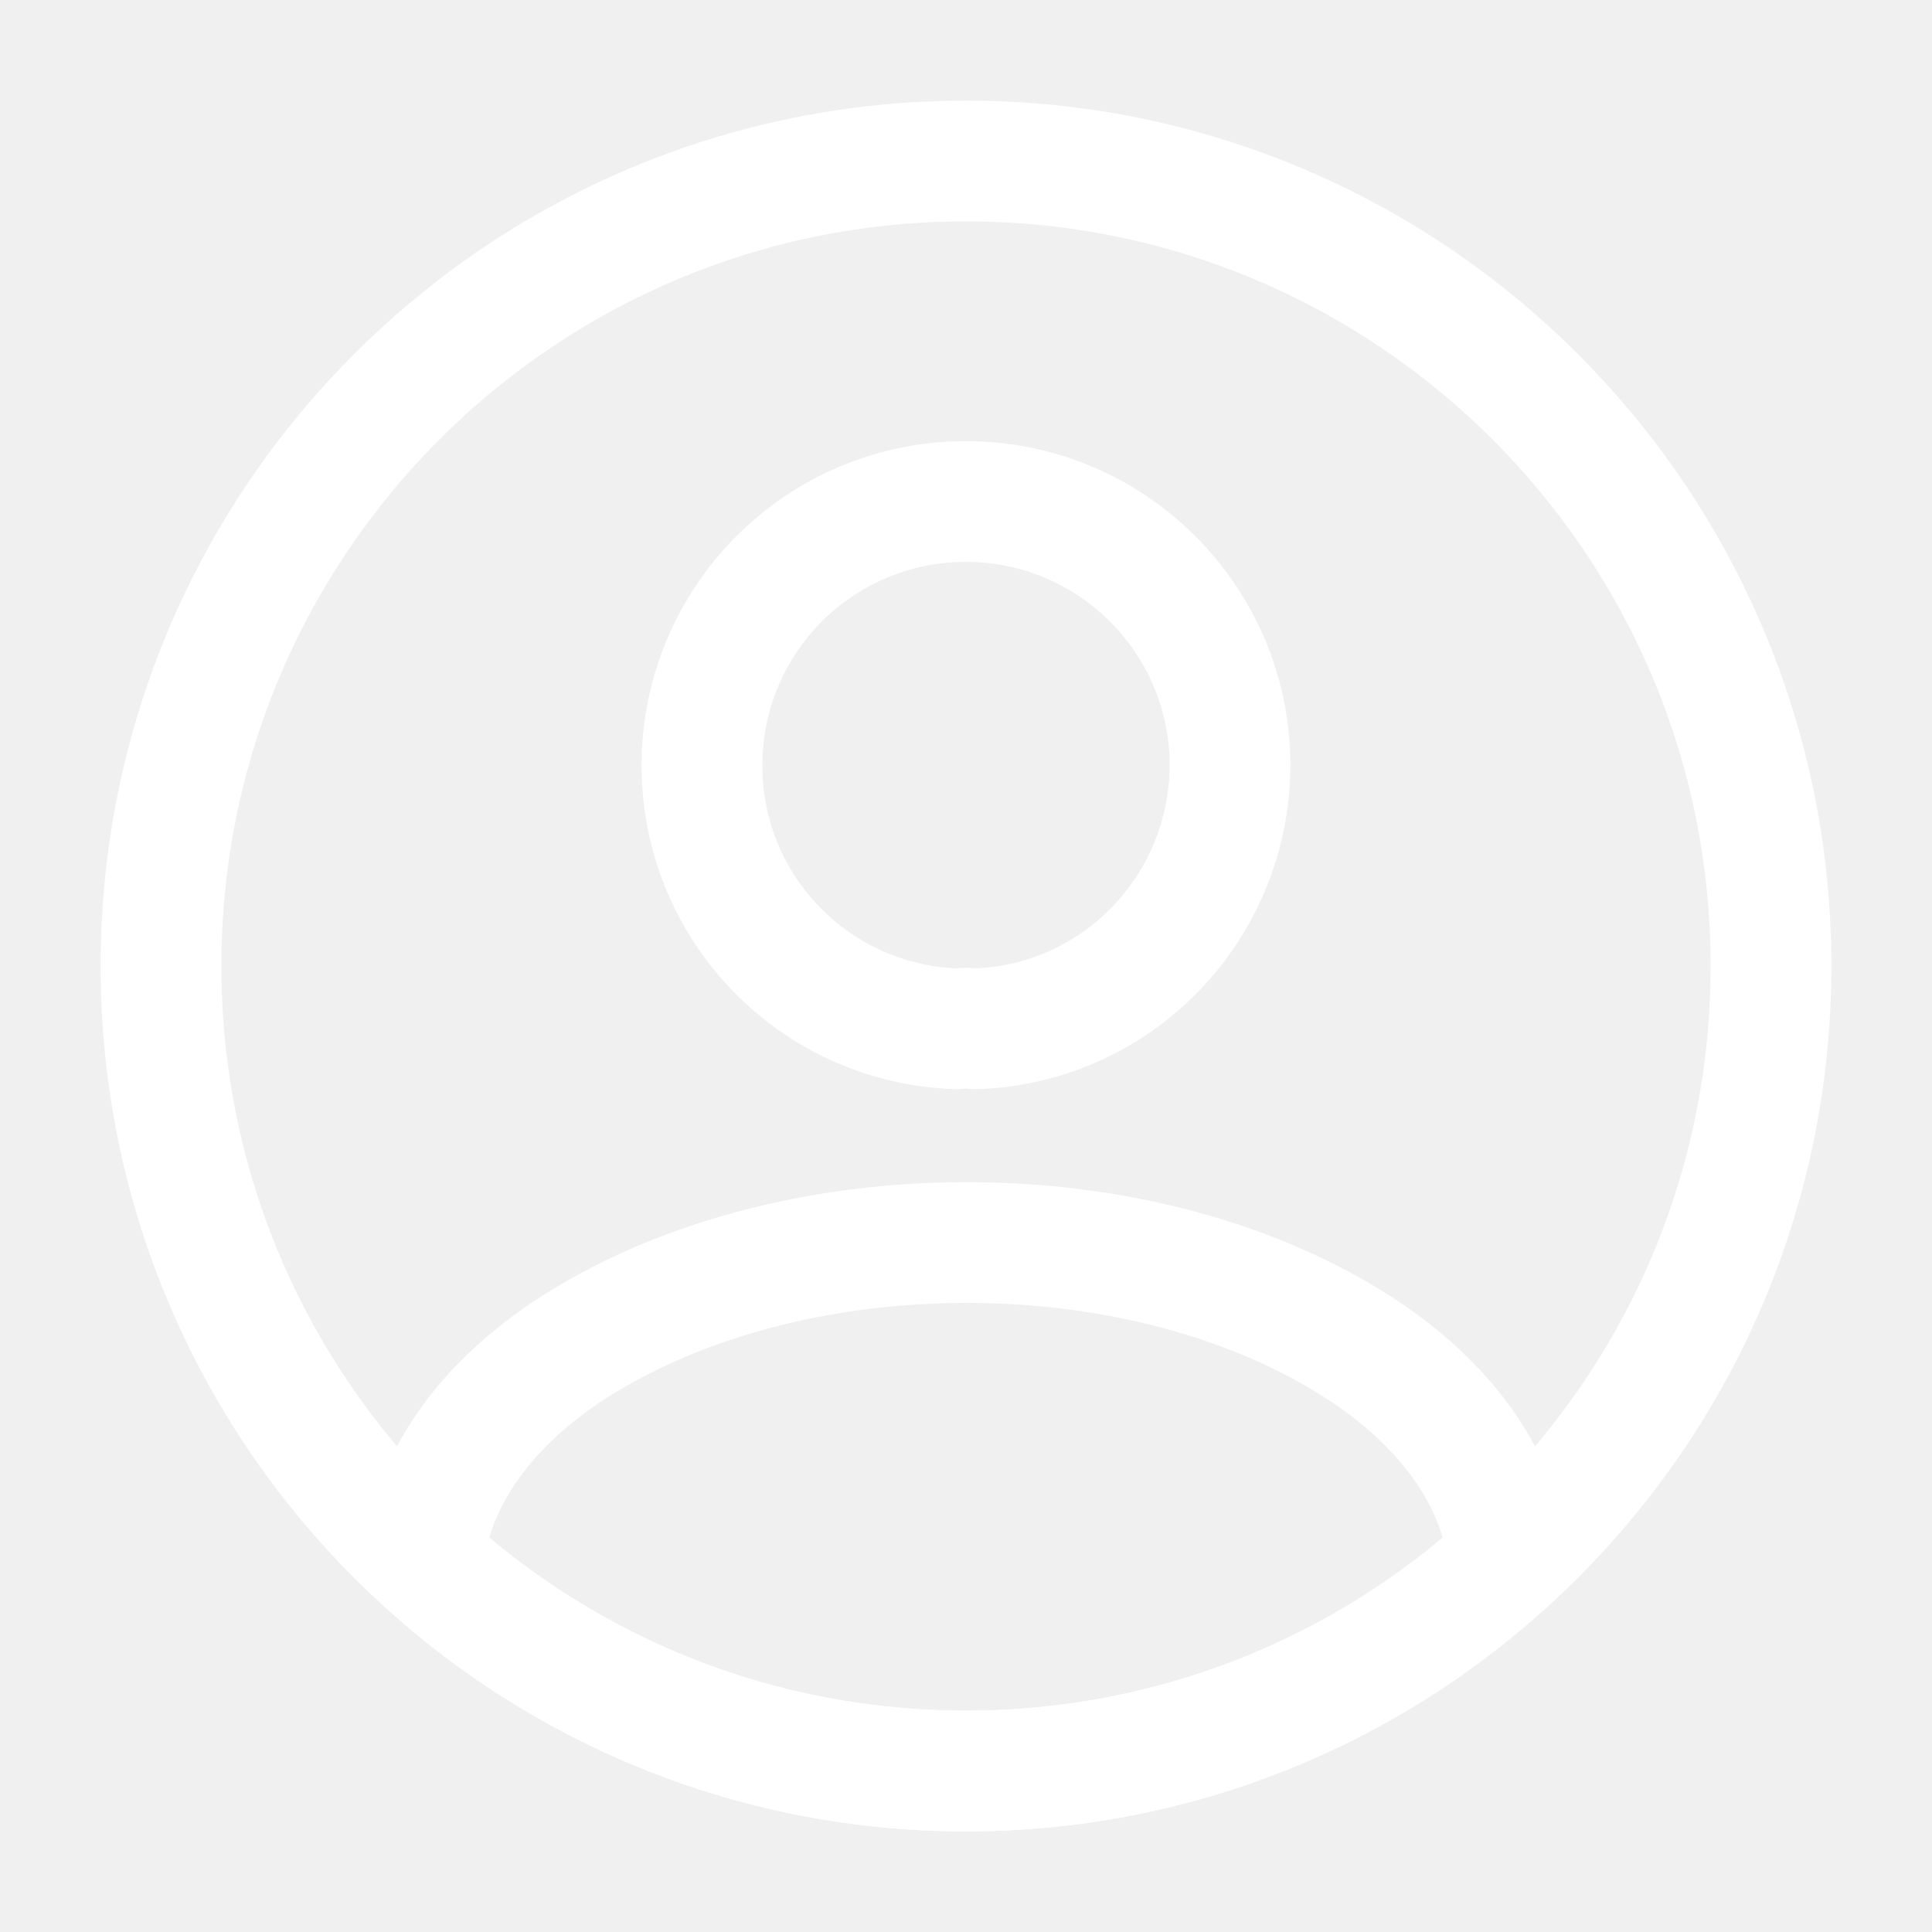
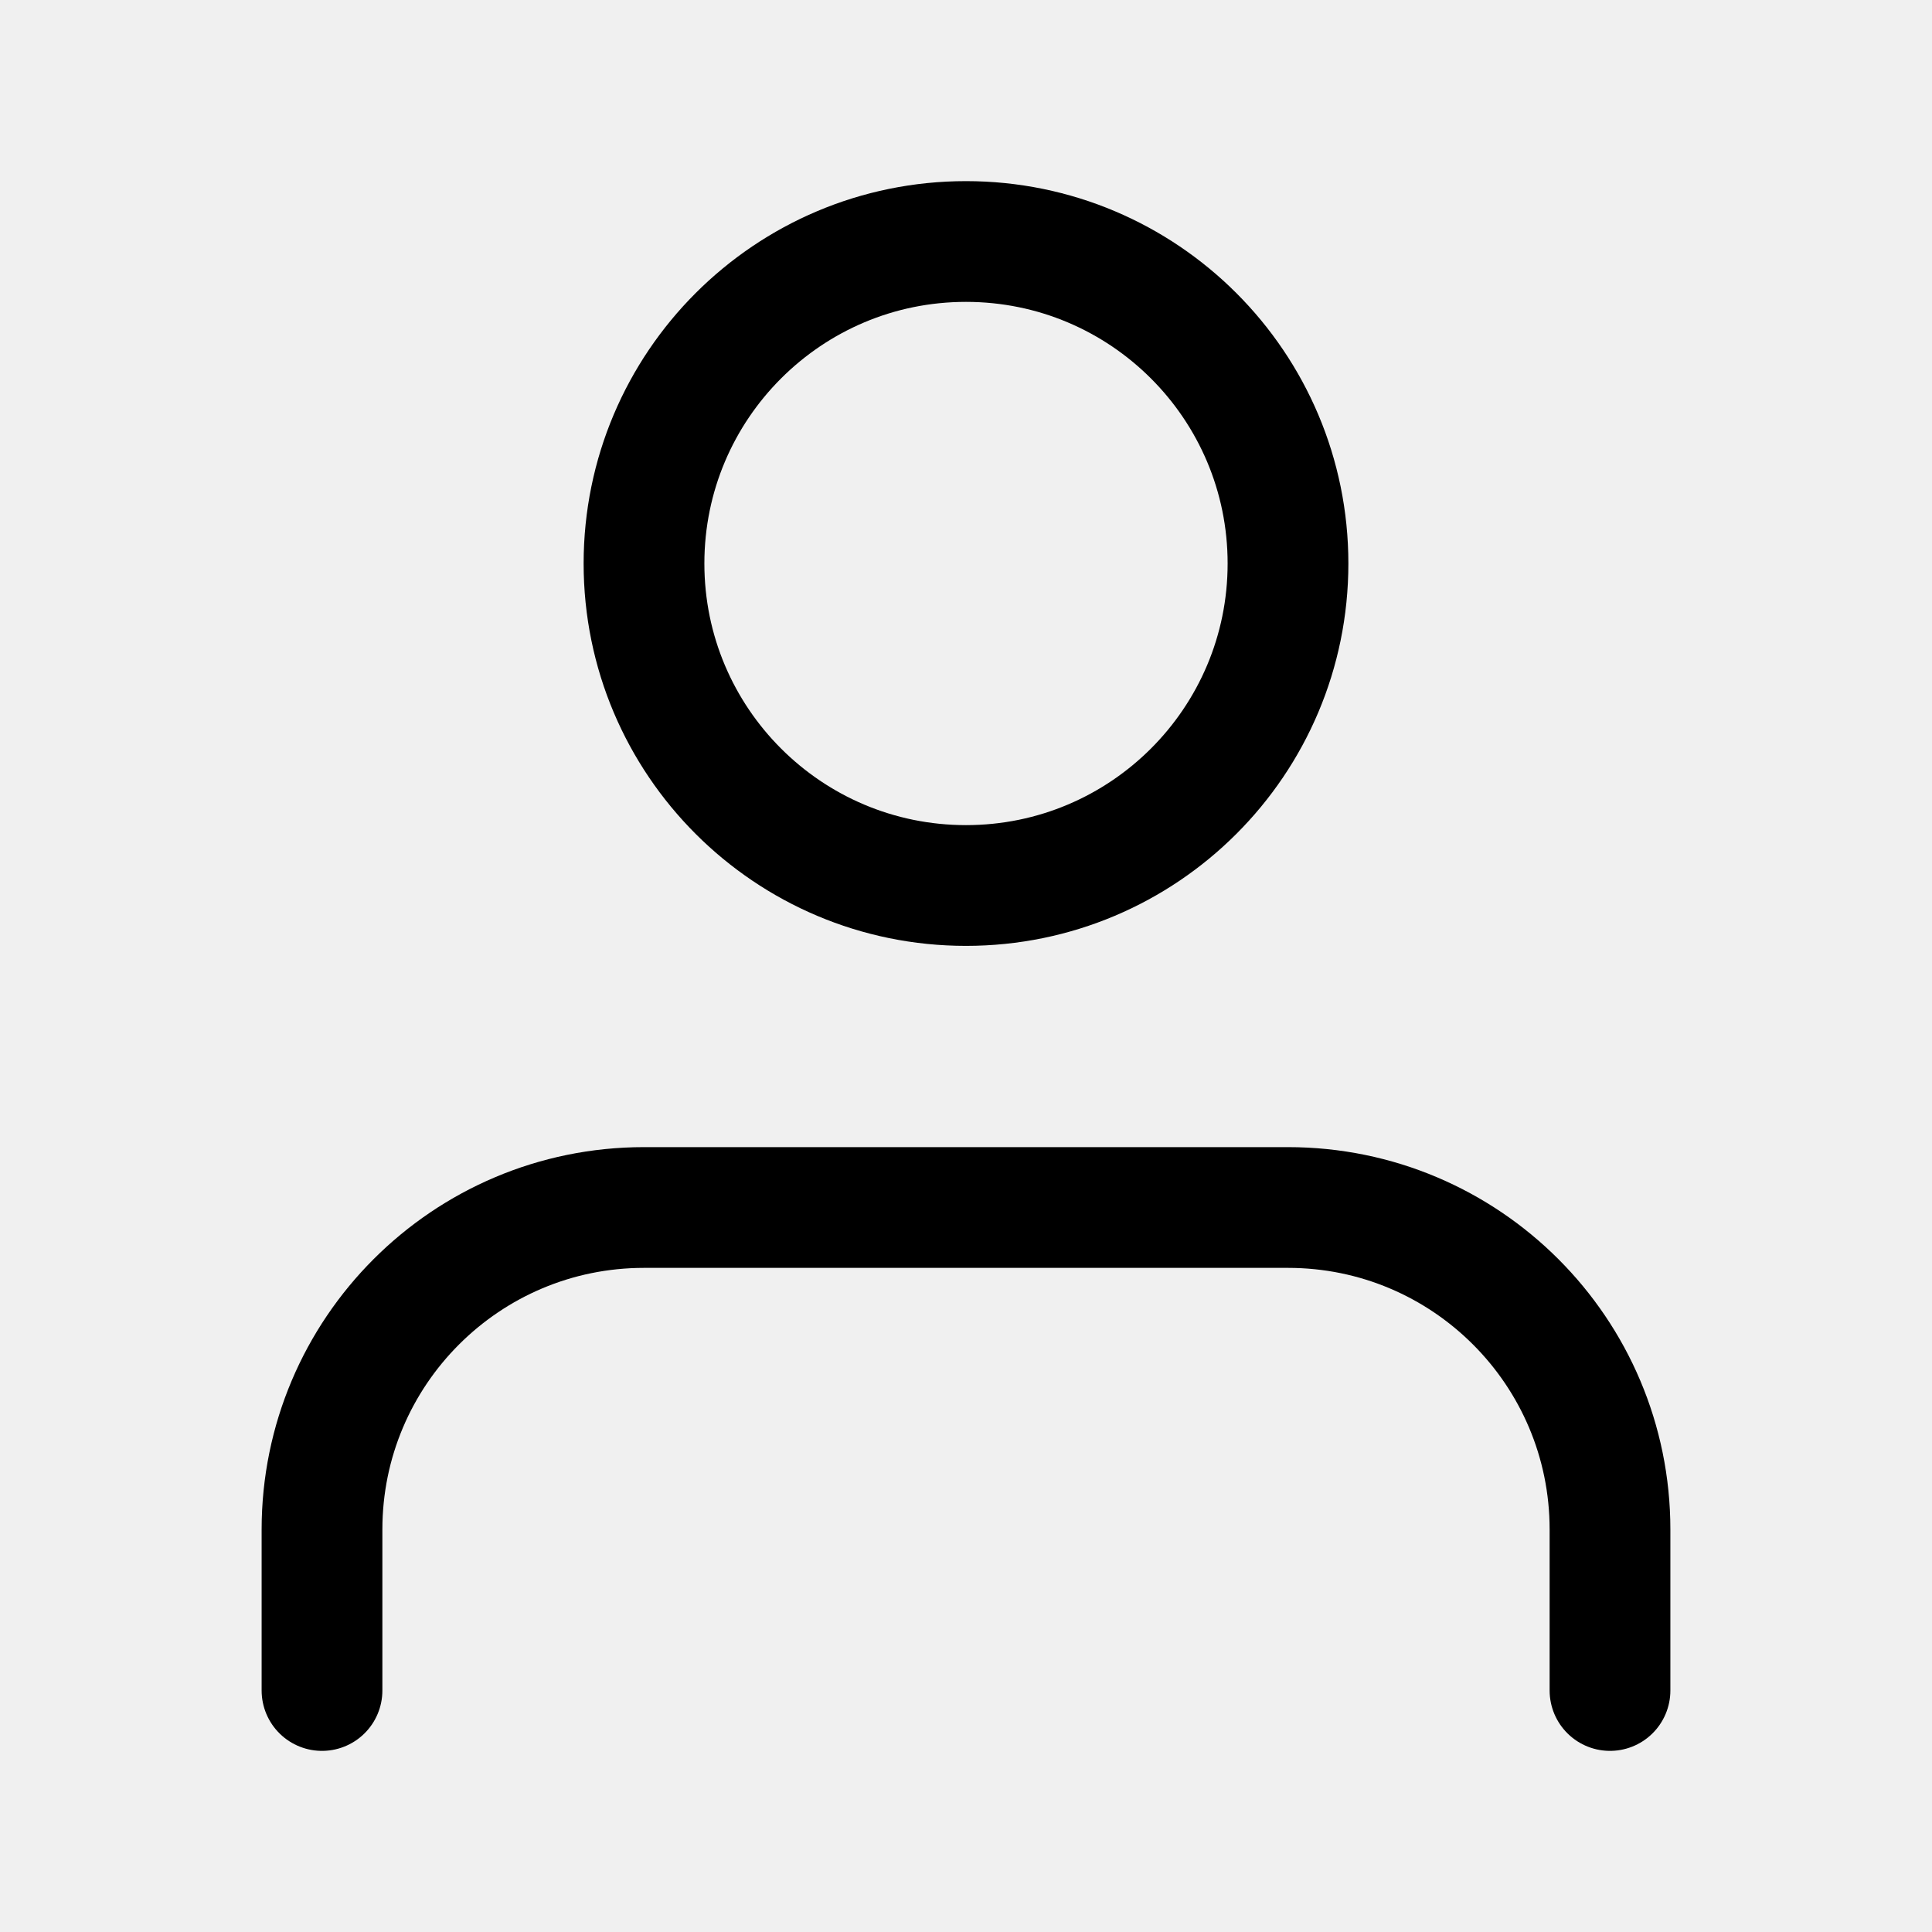
- <svg xmlns="http://www.w3.org/2000/svg" width="24" height="24" viewBox="0 0 24 24" fill="none">
-   <path d="M12.12 12.78C12.05 12.77 11.96 12.77 11.88 12.78C10.12 12.72 8.72 11.28 8.72 9.51C8.72 7.7 10.18 6.23 12 6.23C13.81 6.23 15.28 7.7 15.28 9.51C15.27 11.28 13.88 12.72 12.12 12.78Z" stroke="white" stroke-width="1.5" stroke-linecap="round" stroke-linejoin="round" />
-   <path d="M18.74 19.38C16.96 21.01 14.6 22 12 22C9.4 22 7.04 21.01 5.26 19.38C5.36 18.44 5.96 17.52 7.03 16.8C9.77 14.98 14.25 14.98 16.97 16.8C18.04 17.52 18.64 18.44 18.74 19.38Z" stroke="white" stroke-width="1.5" stroke-linecap="round" stroke-linejoin="round" />
-   <path d="M12 22C17.523 22 22 17.523 22 12C22 6.477 17.523 2 12 2C6.477 2 2 6.477 2 12C2 17.523 6.477 22 12 22Z" stroke="white" stroke-width="1.5" stroke-linecap="round" stroke-linejoin="round" />
+ <svg xmlns="http://www.w3.org/2000/svg" width="24" height="24" viewBox="0 0 24 24" fill="none" stroke="currentColor" stroke-width="1.5" stroke-linecap="round" stroke-linejoin="round">
+   <path d="M20 21v-2a4 4 0 0 0-4-4H8a4 4 0 0 0-4 4v2" />
+   <circle cx="12" cy="7" r="4" />
</svg>
